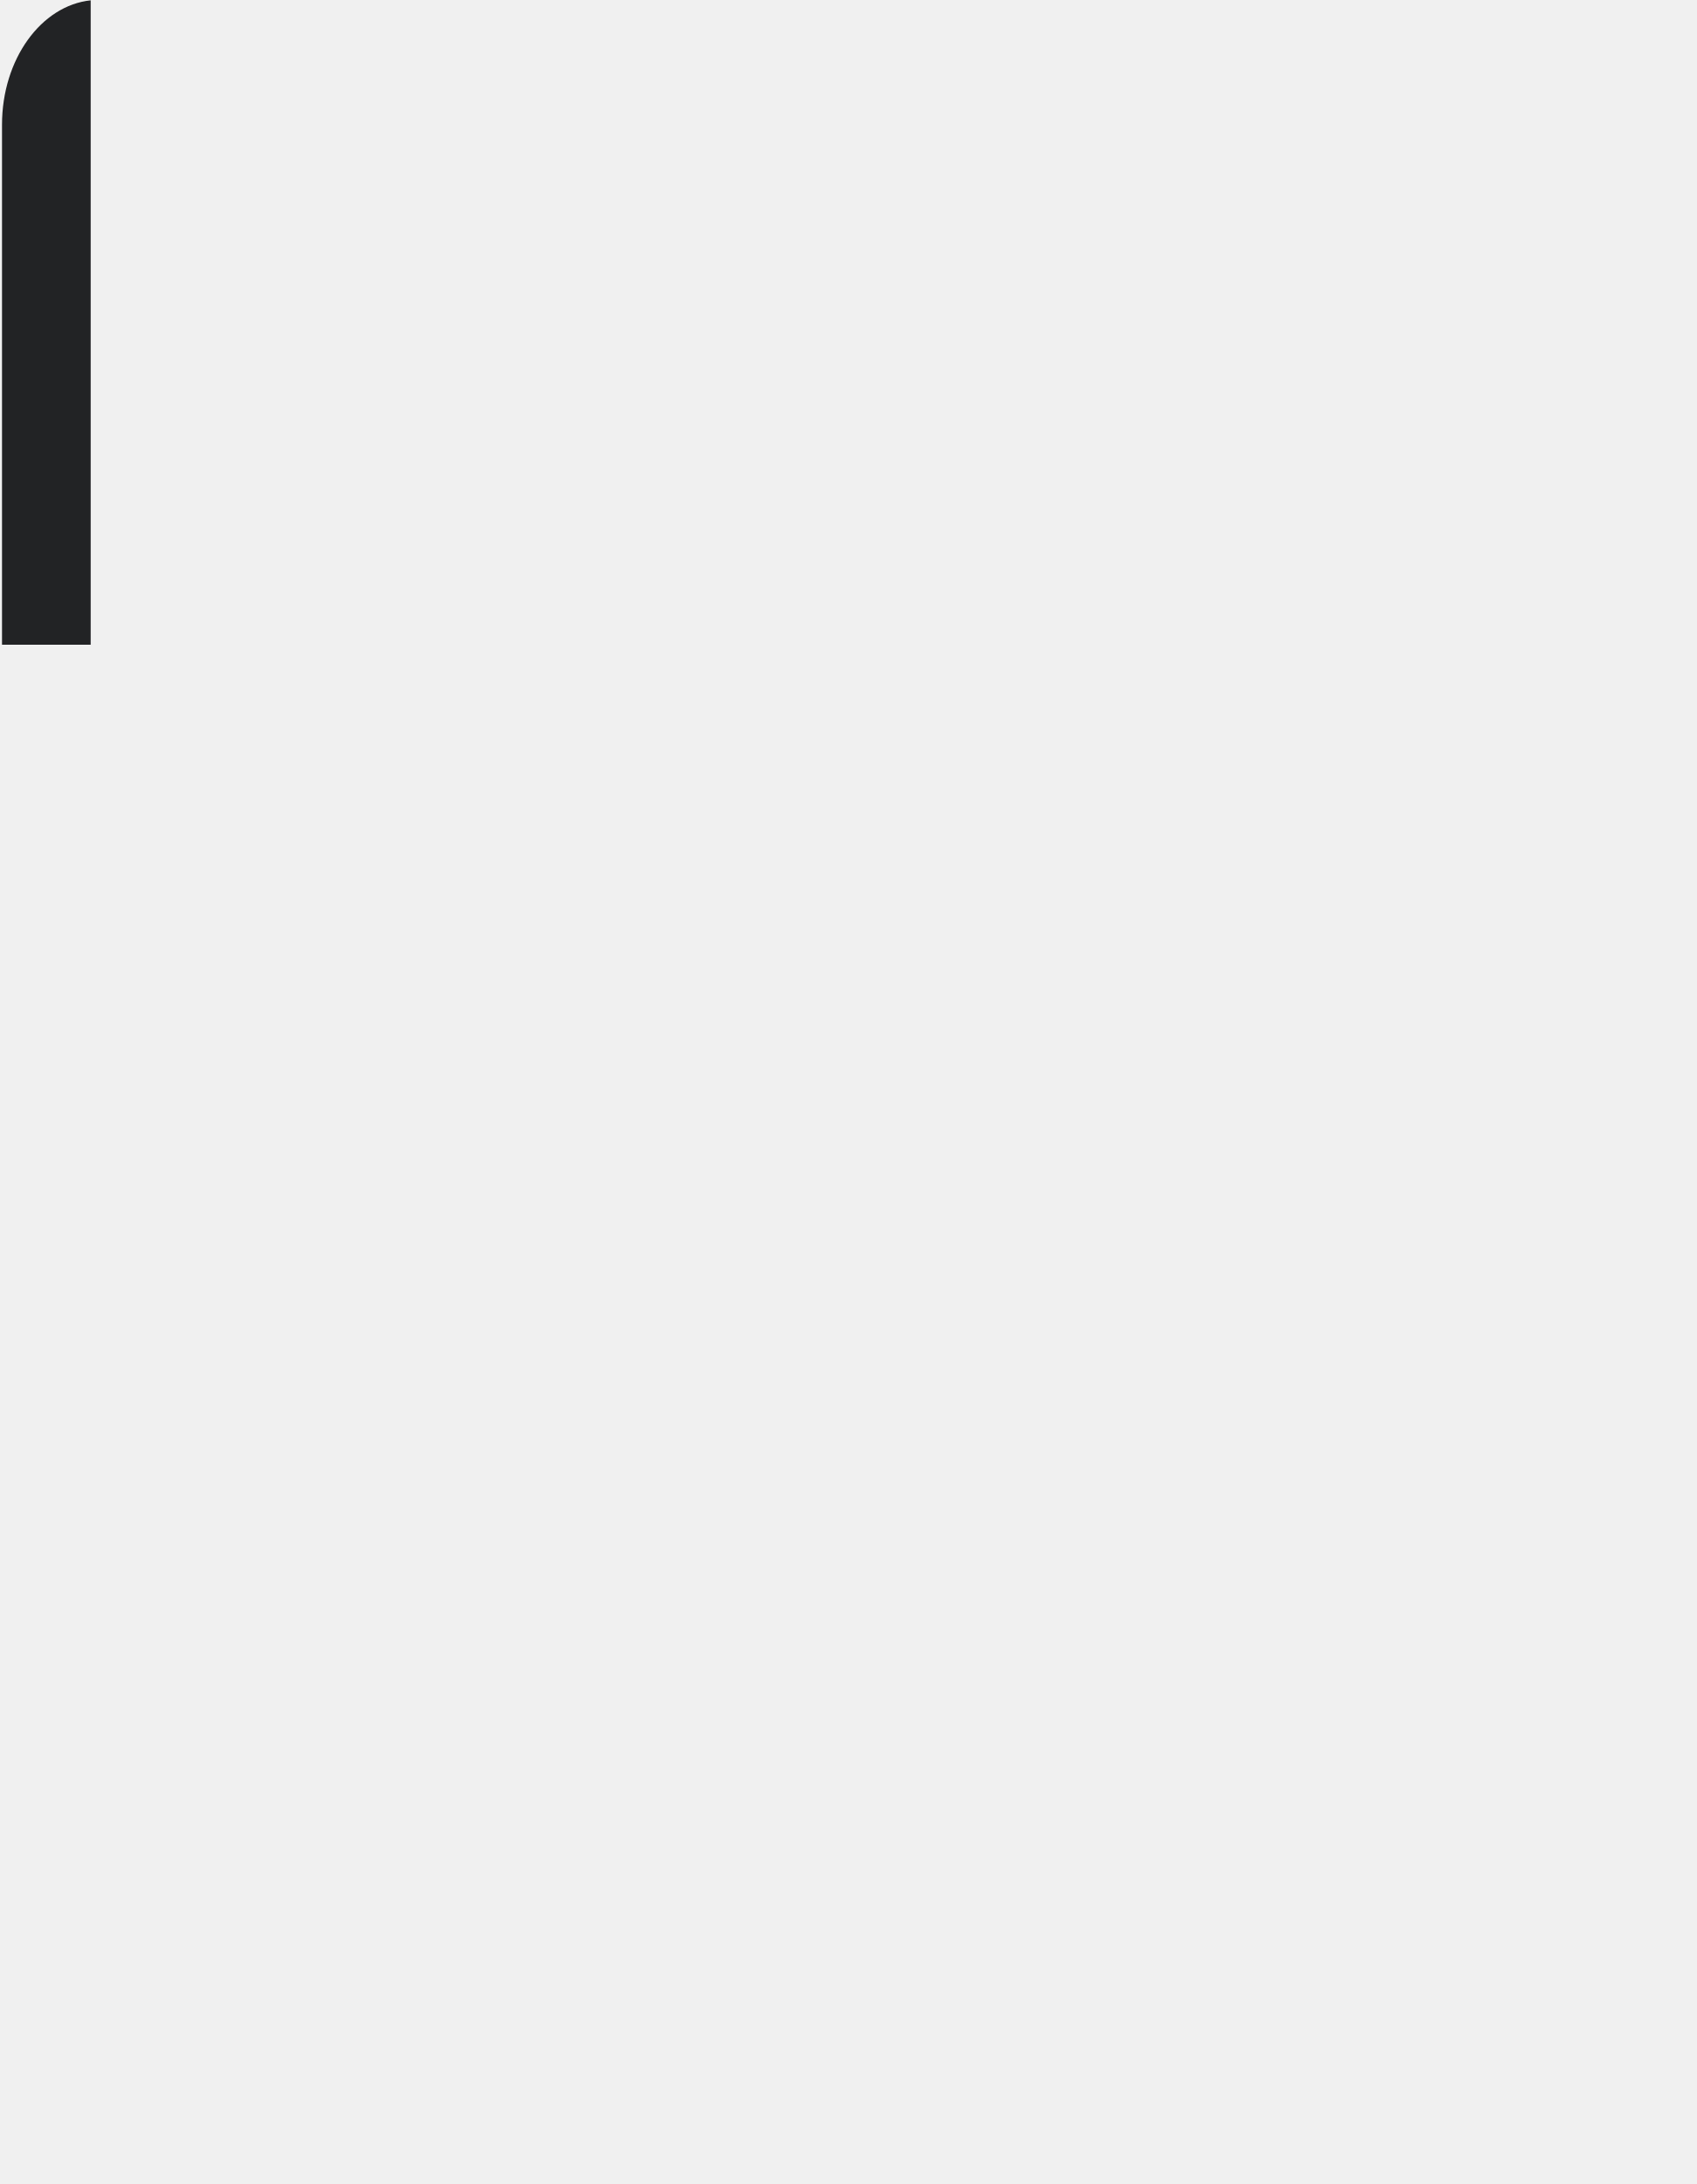
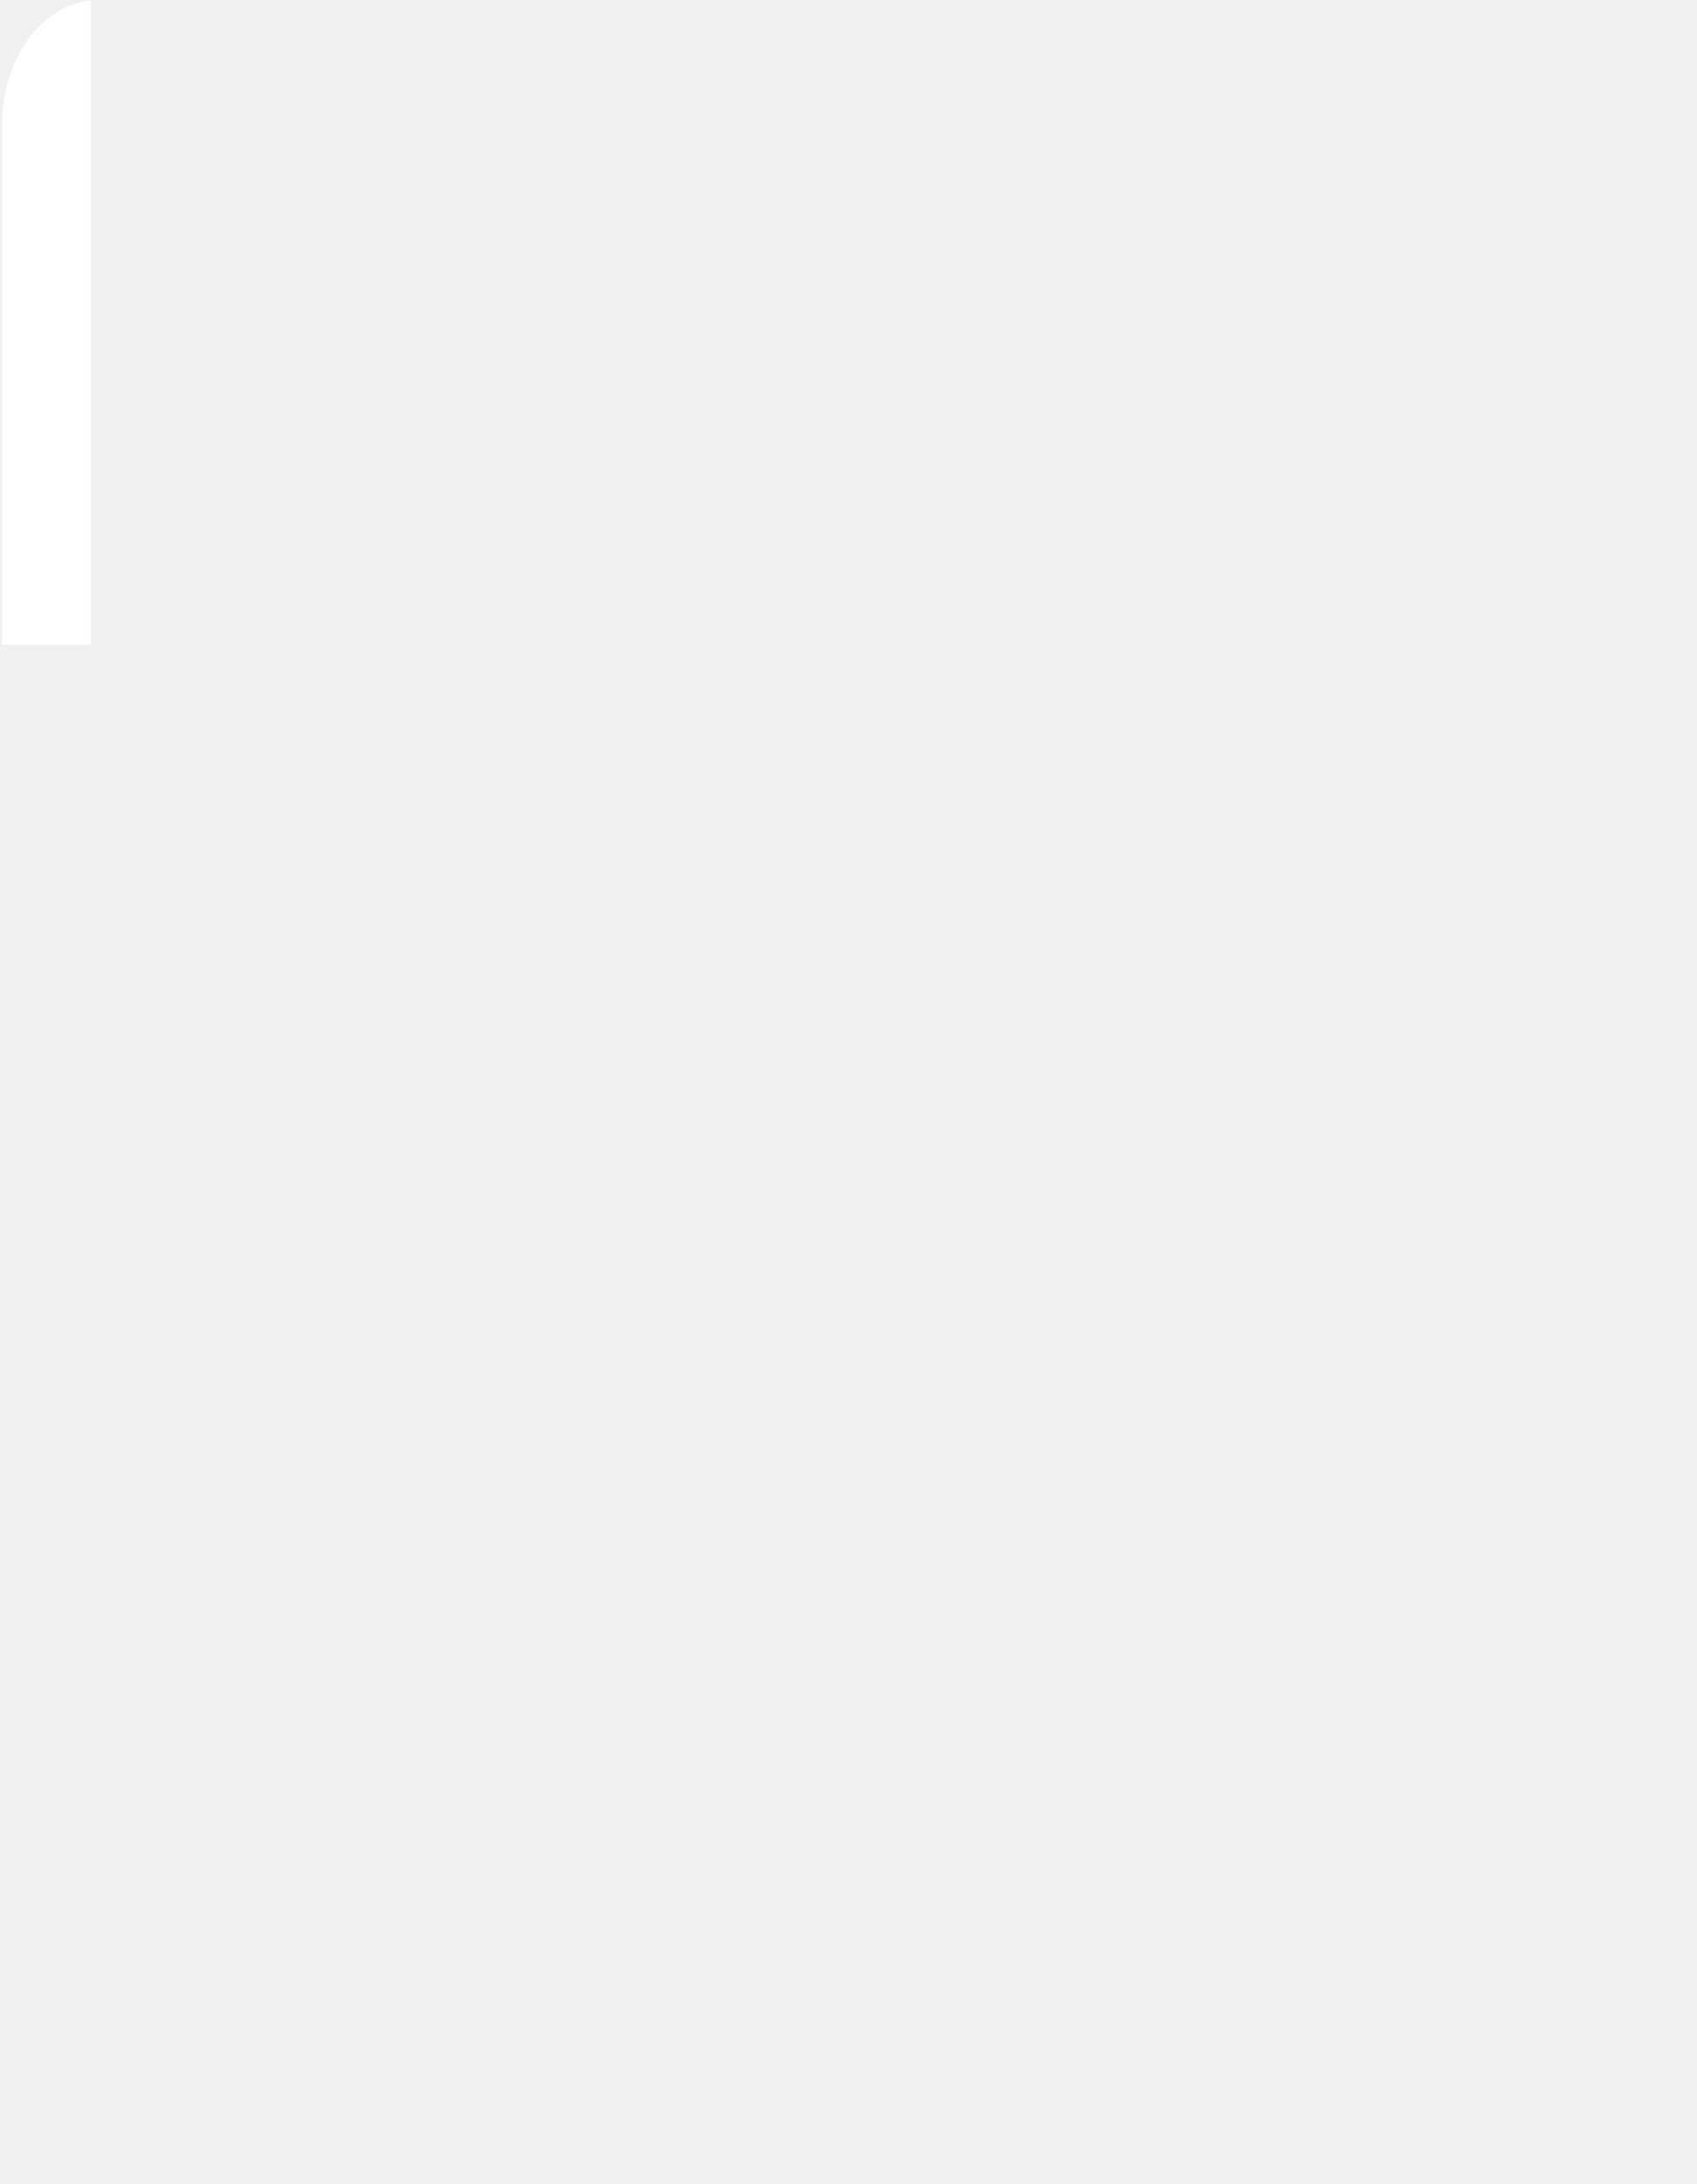
<svg xmlns="http://www.w3.org/2000/svg" width="421" height="542" viewBox="0 0 421 542" fill="none">
-   <path fill-rule="evenodd" clip-rule="evenodd" d="M22.5 0.082C10.181 1.394 0.5 14.712 0.5 30.949V160L420.5 160H22.5V0.082ZM24.5 541.993L24.417 541.993H396.583L396.5 541.993H24.5Z" fill="#222325" />
+   <path fill-rule="evenodd" clip-rule="evenodd" d="M22.5 0.082C10.181 1.394 0.5 14.712 0.5 30.949V160L420.5 160H22.5V0.082ZM24.5 541.993L24.417 541.993H396.583L396.5 541.993H24.5Z" fill="#FFFFFF" />
</svg>
